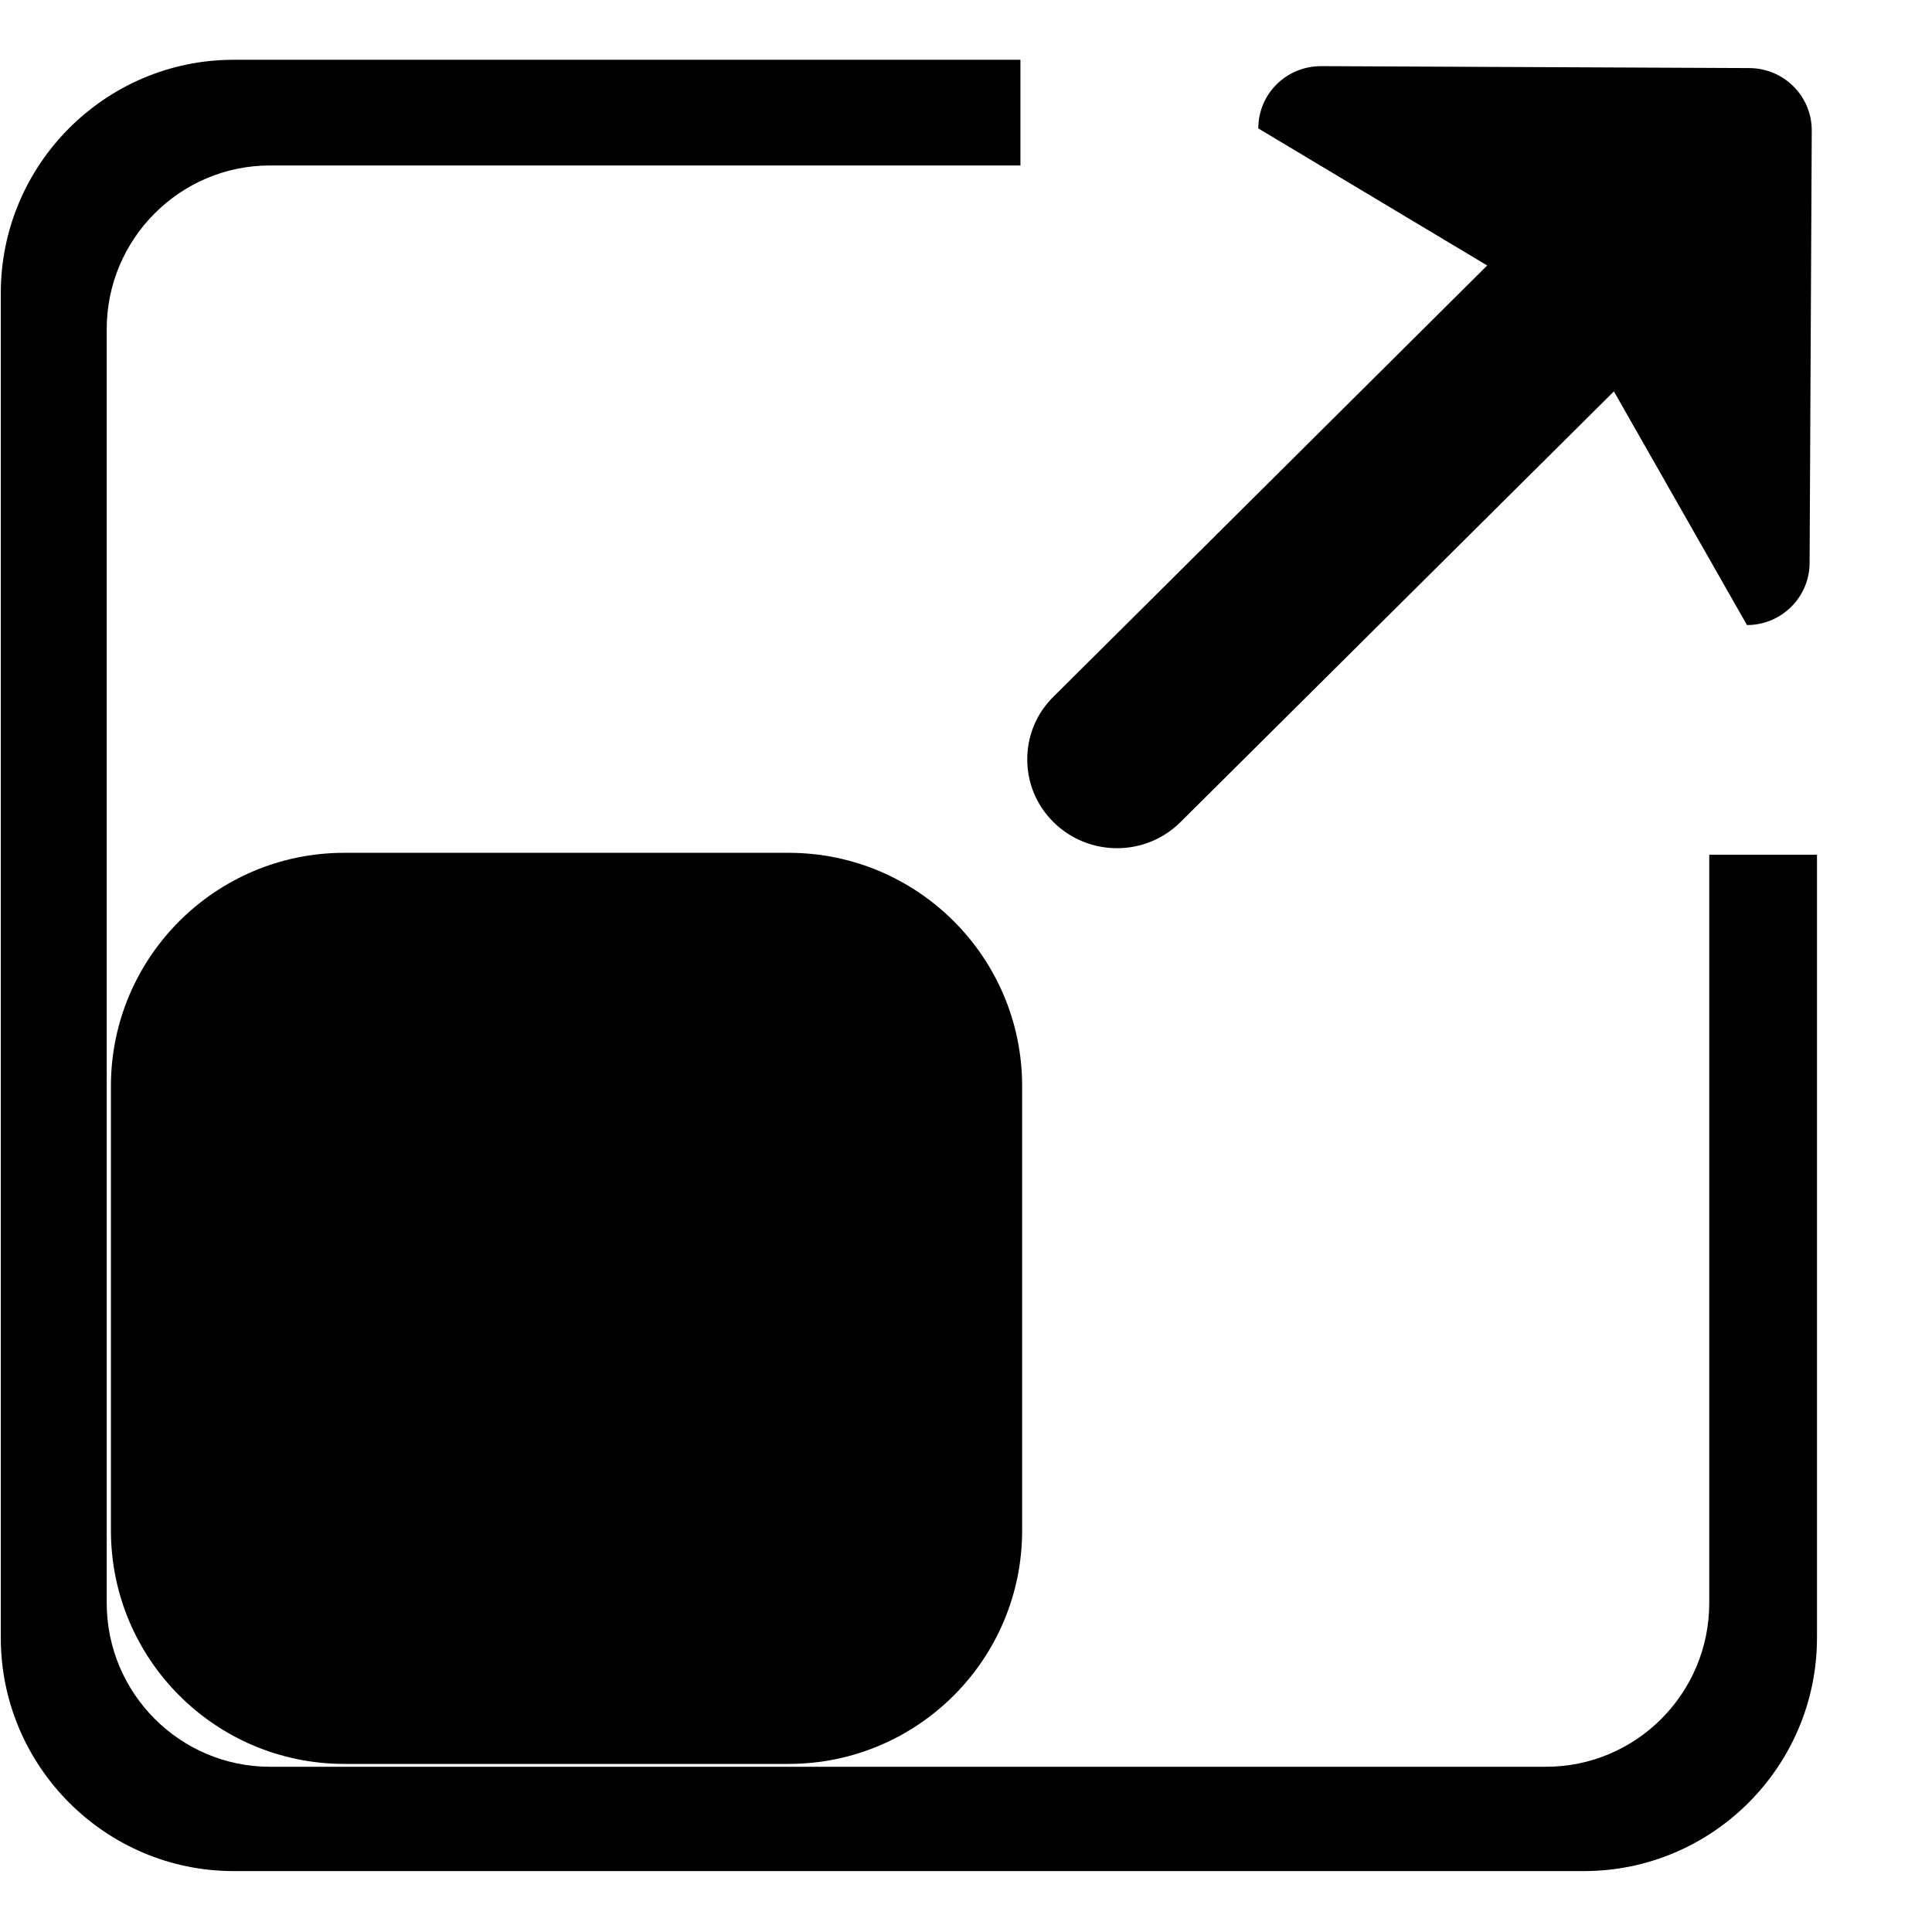
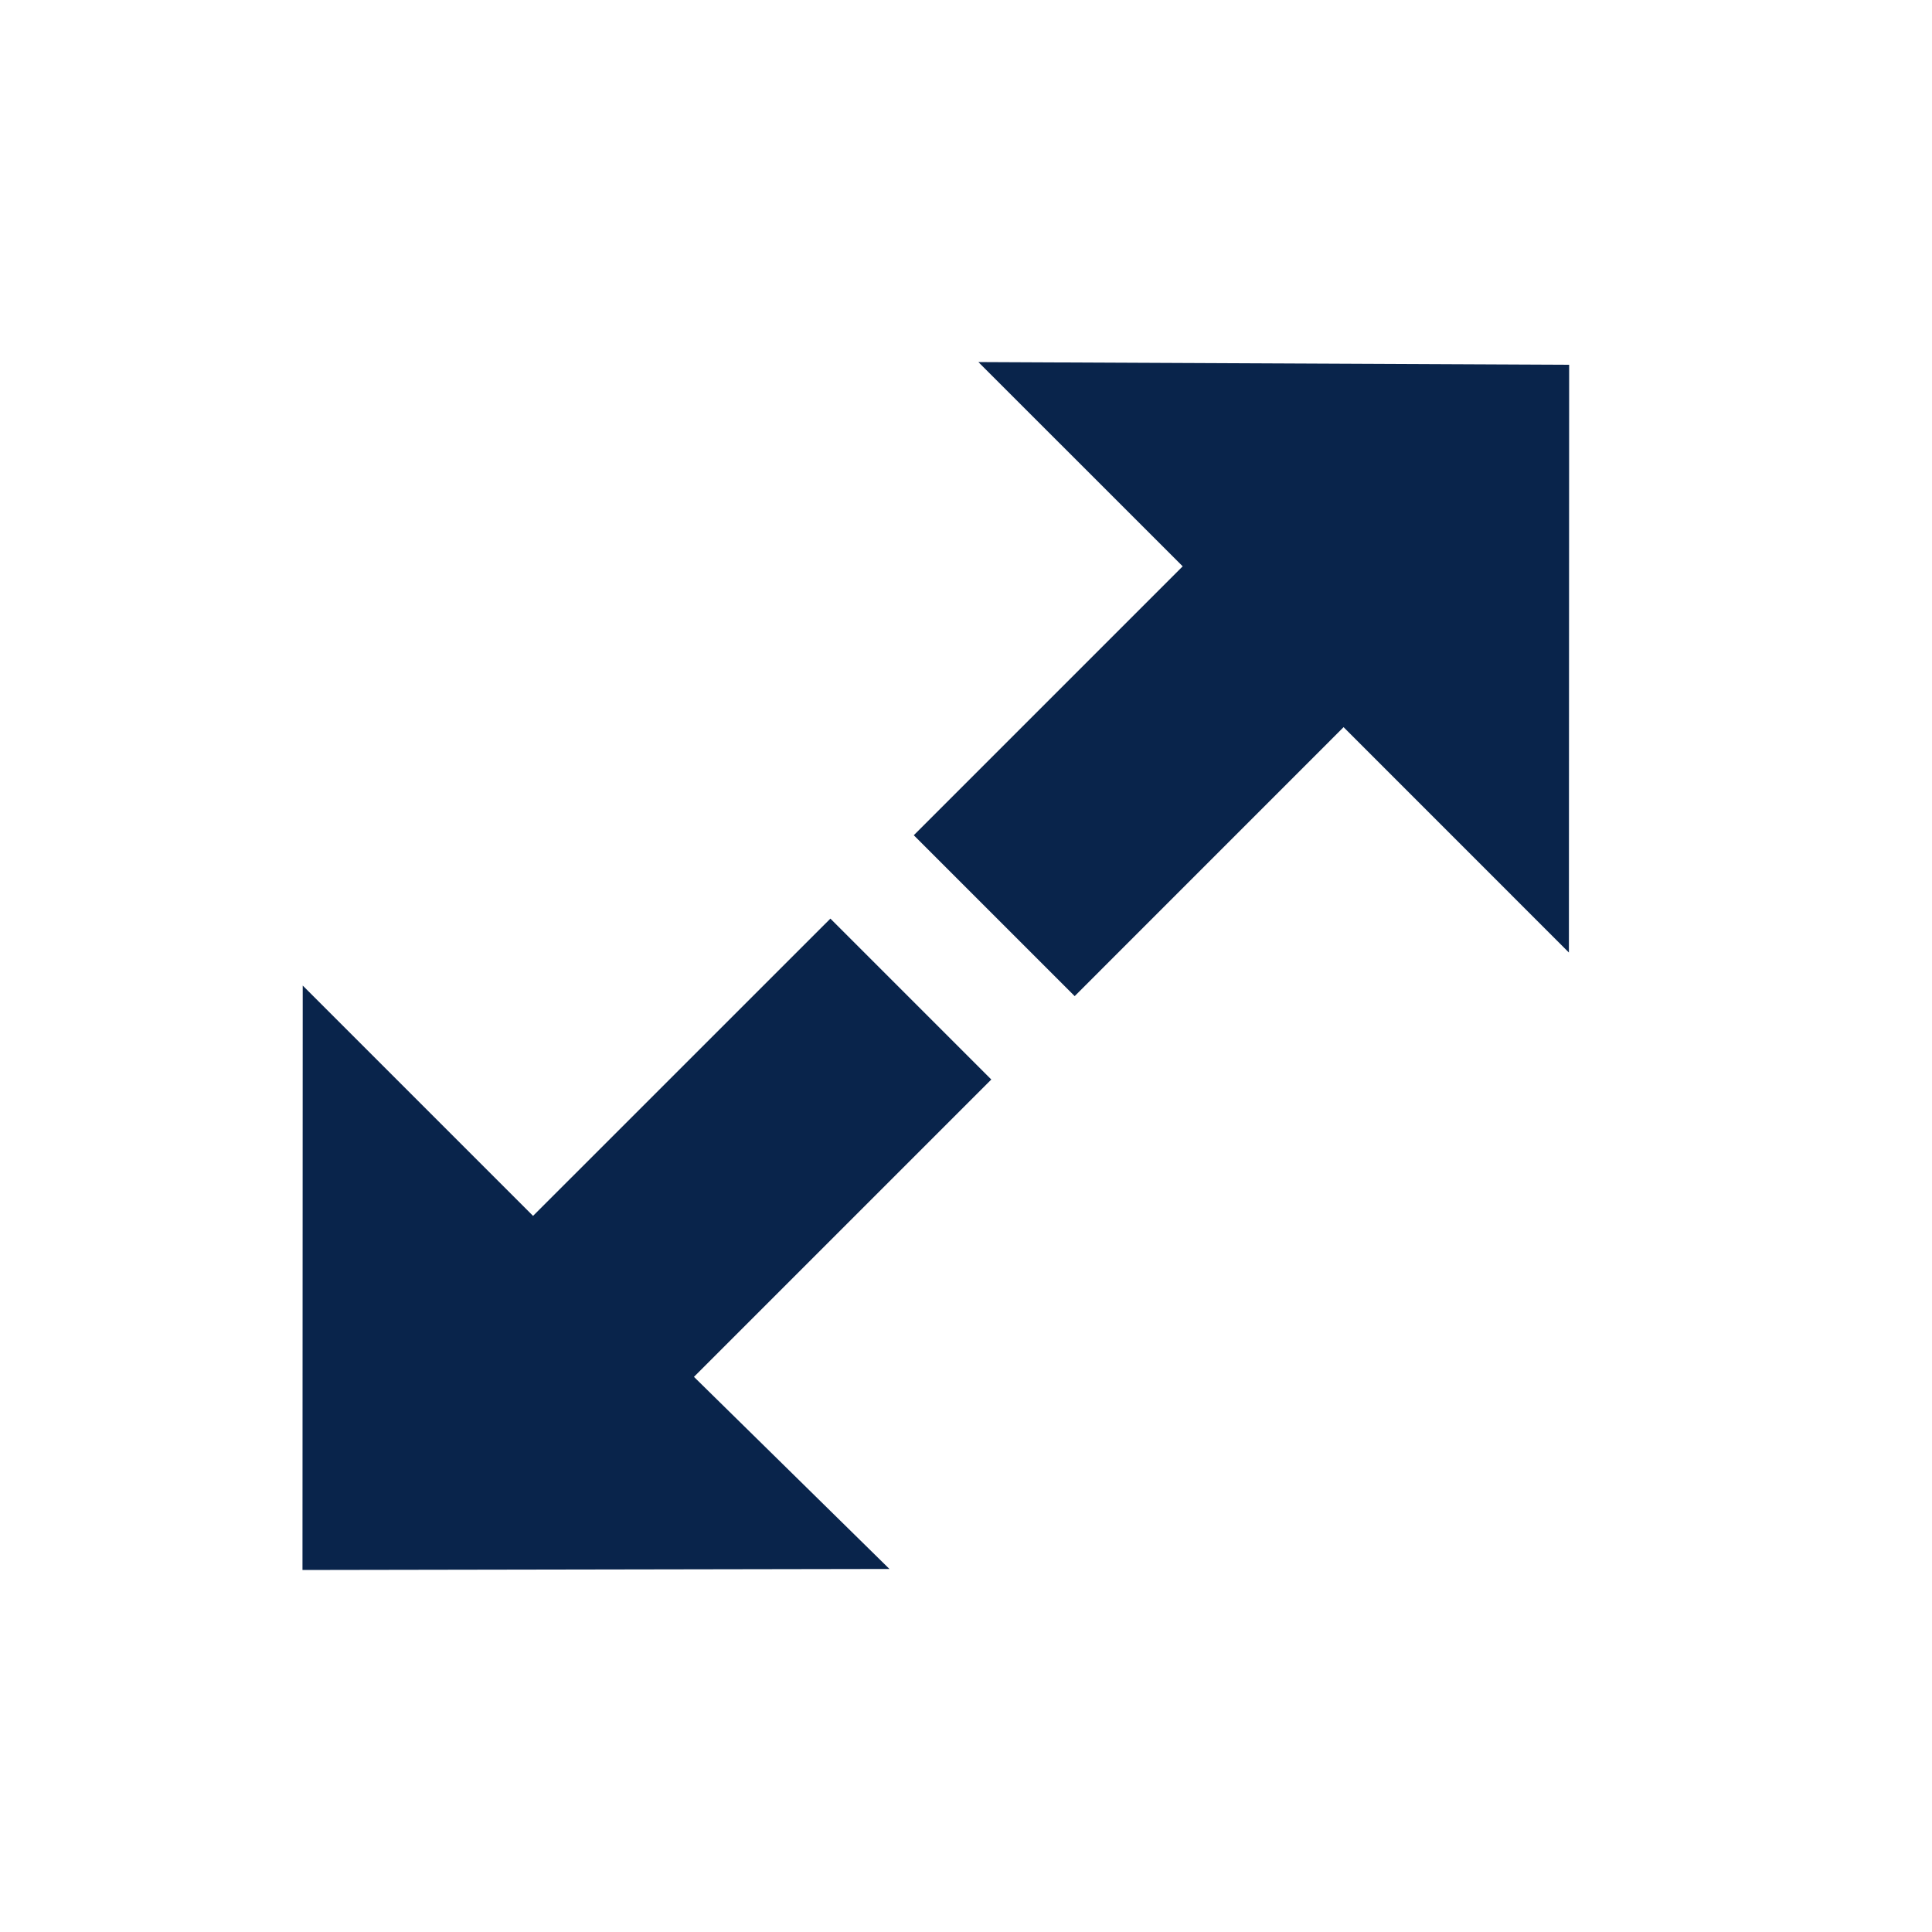
- <svg xmlns="http://www.w3.org/2000/svg" width="800px" height="800px" viewBox="0 -0.5 17 17" version="1.1" class="si-glyph si-glyph-resize-out-frame">
-   <defs>
- 
- </defs>
-   <g stroke="none" stroke-width="1" fill="none" fill-rule="evenodd">
-     <g fill="currentColor">
-       <path d="M8.994,12.967 C8.994,14.101 8.074,15.021 6.939,15.021 L3.03,15.021 C1.896,15.021 0.976,14.101 0.976,12.967 L0.976,9.057 C0.976,7.924 1.896,7.004 3.03,7.004 L6.939,7.004 C8.074,7.004 8.994,7.924 8.994,9.057 L8.994,12.967 L8.994,12.967 Z" class="si-glyph-fill">
- 
- </path>
-       <path d="M14.201,2.944 L15.372,5 C15.676,5 15.923,4.754 15.923,4.452 L15.942,0.648 C15.942,0.344 15.695,0.099 15.39,0.099 L11.625,0.082 C11.318,0.082 11.072,0.326 11.072,0.63 L13.086,1.836 L9.27,5.63 C9.115,5.782 9.039,5.982 9.039,6.181 C9.039,6.383 9.115,6.581 9.27,6.734 C9.579,7.04 10.079,7.04 10.387,6.734 L14.201,2.944 L14.201,2.944 Z" class="si-glyph-fill">
- 
- </path>
-       <path d="M15.04,7.021 L15.04,13.605 C15.04,14.4 14.397,15.046 13.604,15.046 L2.375,15.046 C1.584,15.046 0.939,14.4 0.939,13.605 L0.939,2.396 C0.939,1.602 1.584,0.956 2.375,0.956 L8.979,0.956 L8.979,0.026 L2.056,0.026 C0.927,0.026 0.007,0.947 0.007,2.079 L0.007,13.911 C0.007,15.042 0.927,15.964 2.056,15.964 L13.937,15.964 C15.068,15.964 15.988,15.042 15.988,13.911 L15.988,7.021 L15.04,7.021 L15.04,7.021 Z" class="si-glyph-fill">
- 
- </path>
-     </g>
-   </g>
+ <svg xmlns="http://www.w3.org/2000/svg" fill="#09244B" width="800px" height="800px" viewBox="0 0 32 32" version="1.1">
+   <path d="M25.99 6.042l-0.004 9.735-3.732-3.733-4.454 4.455-2.665-2.665 4.454-4.454-3.384-3.383 9.785 0.045zM11.494 22.805l3.238 3.182-9.722 0.017 0.004-9.68 3.815 3.815 4.925-4.924 2.665 2.665-4.925 4.925z" />
</svg>
